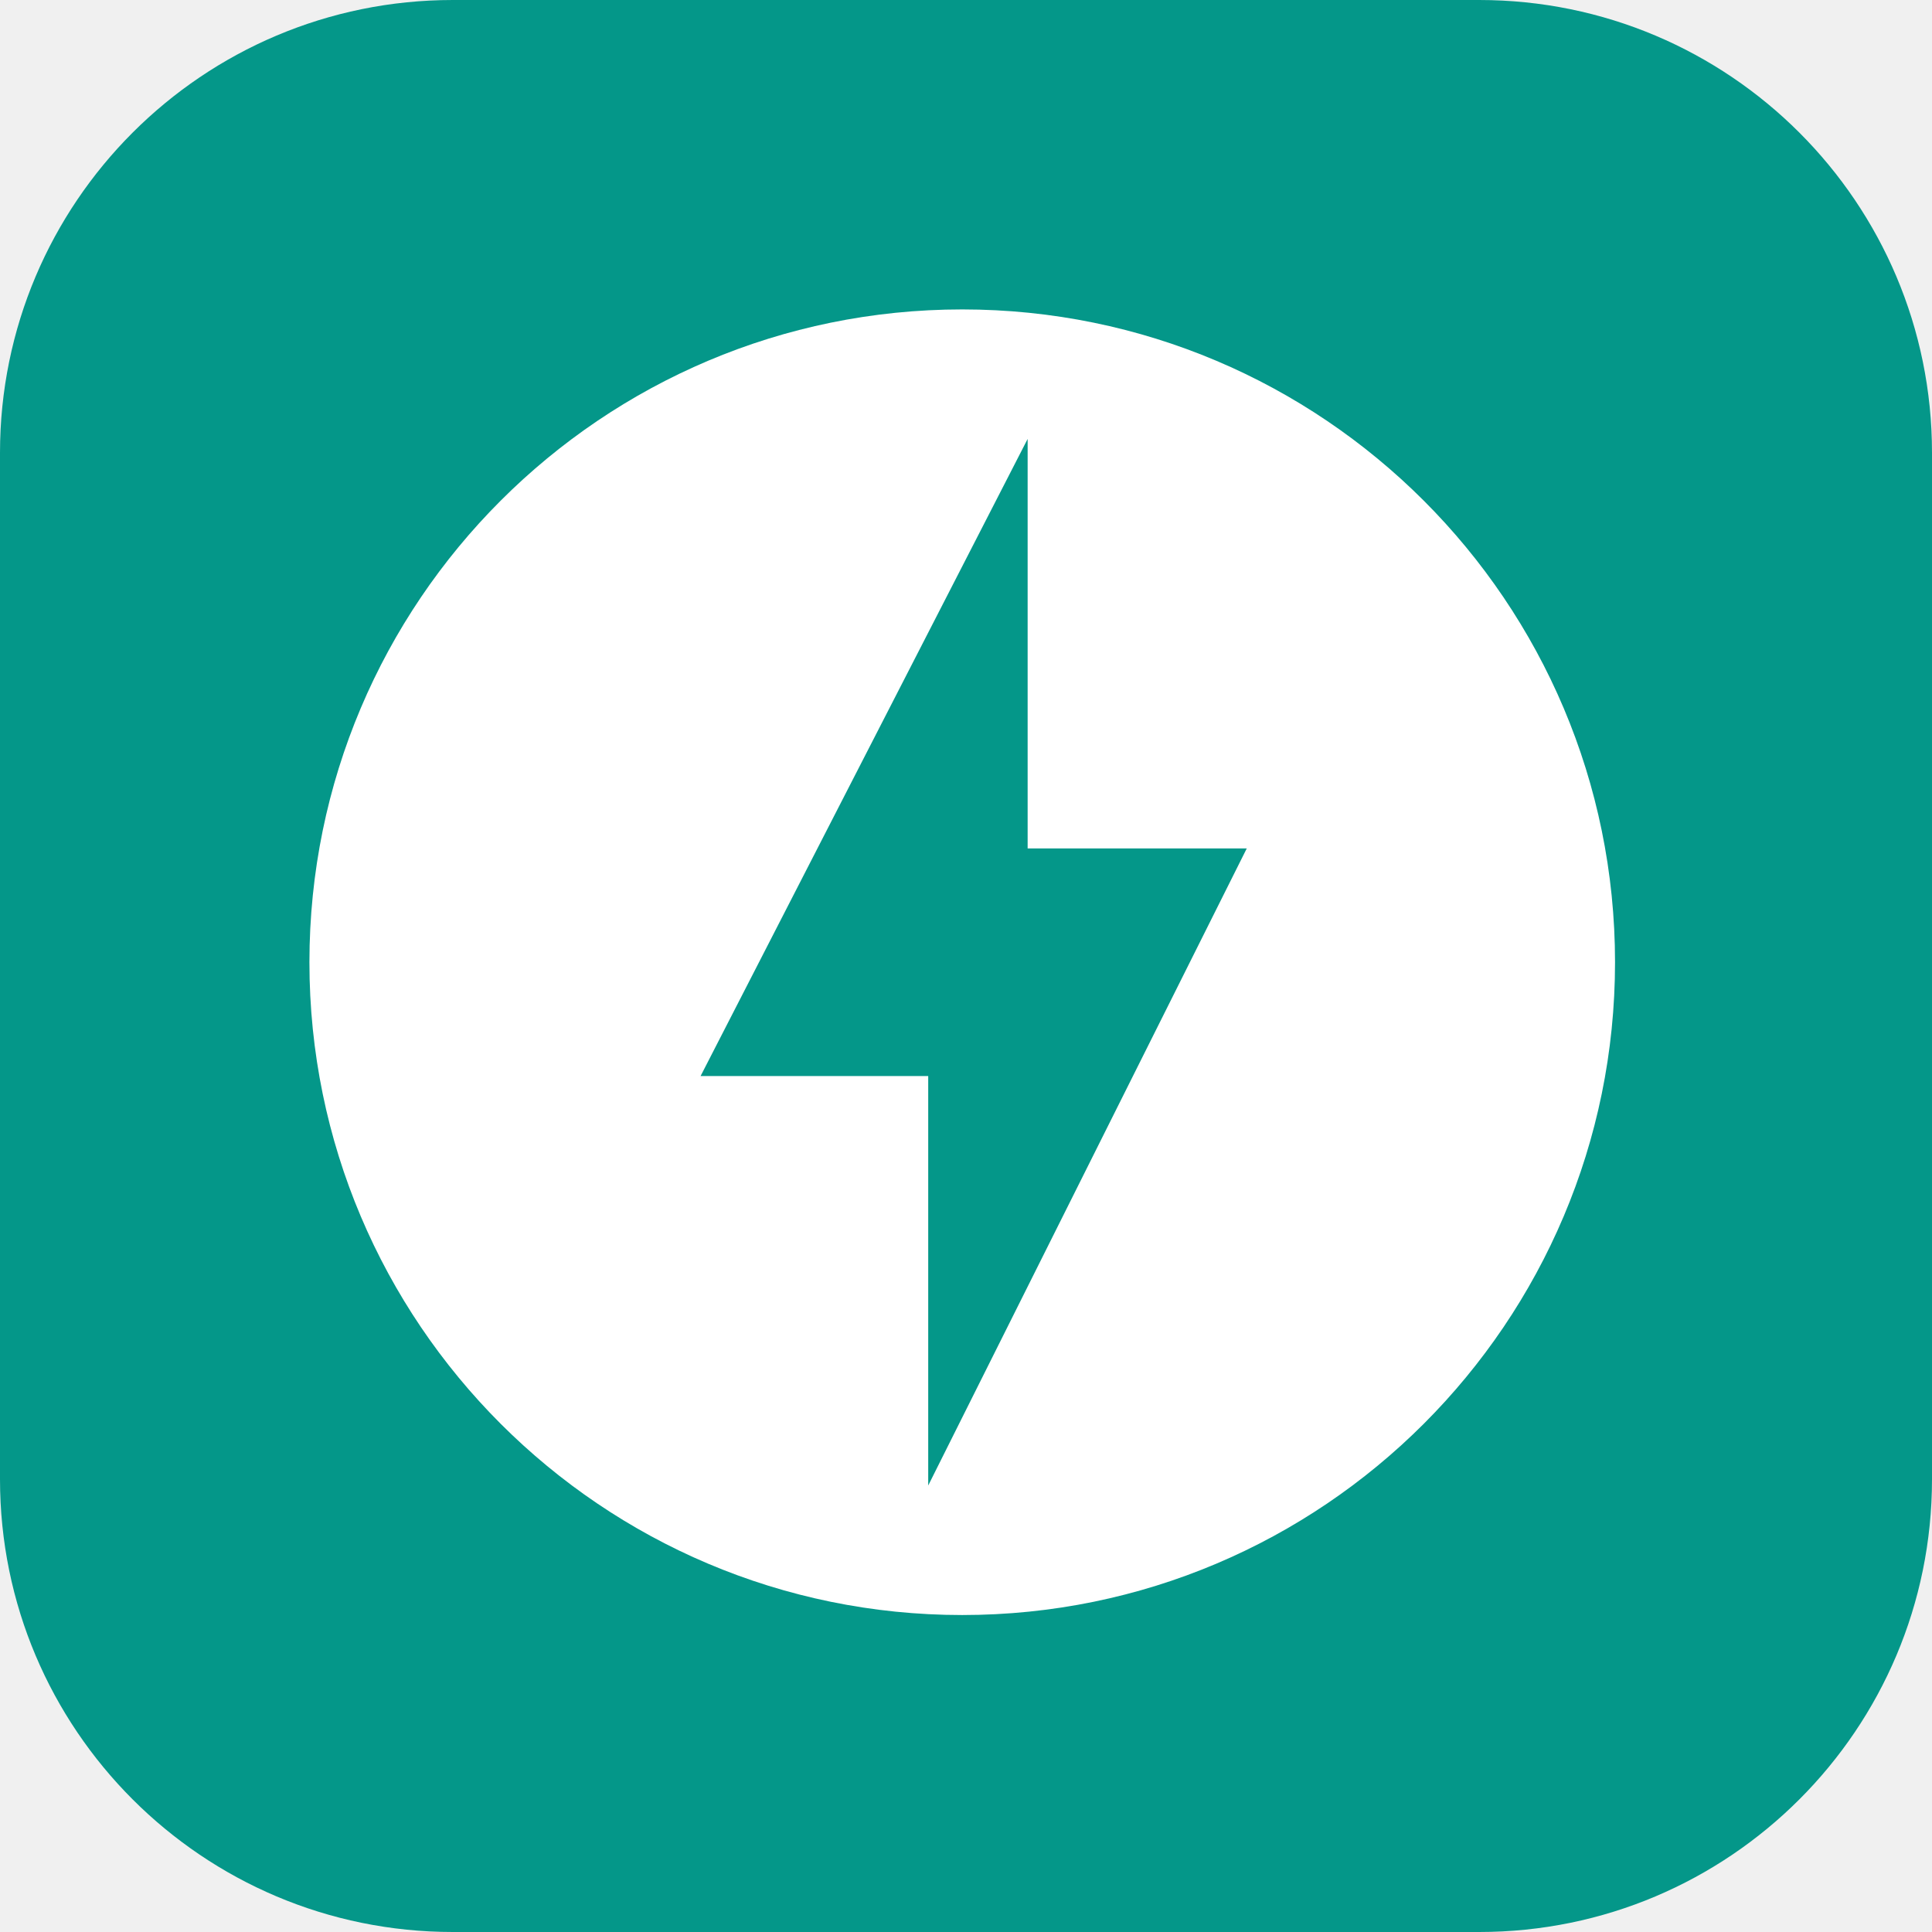
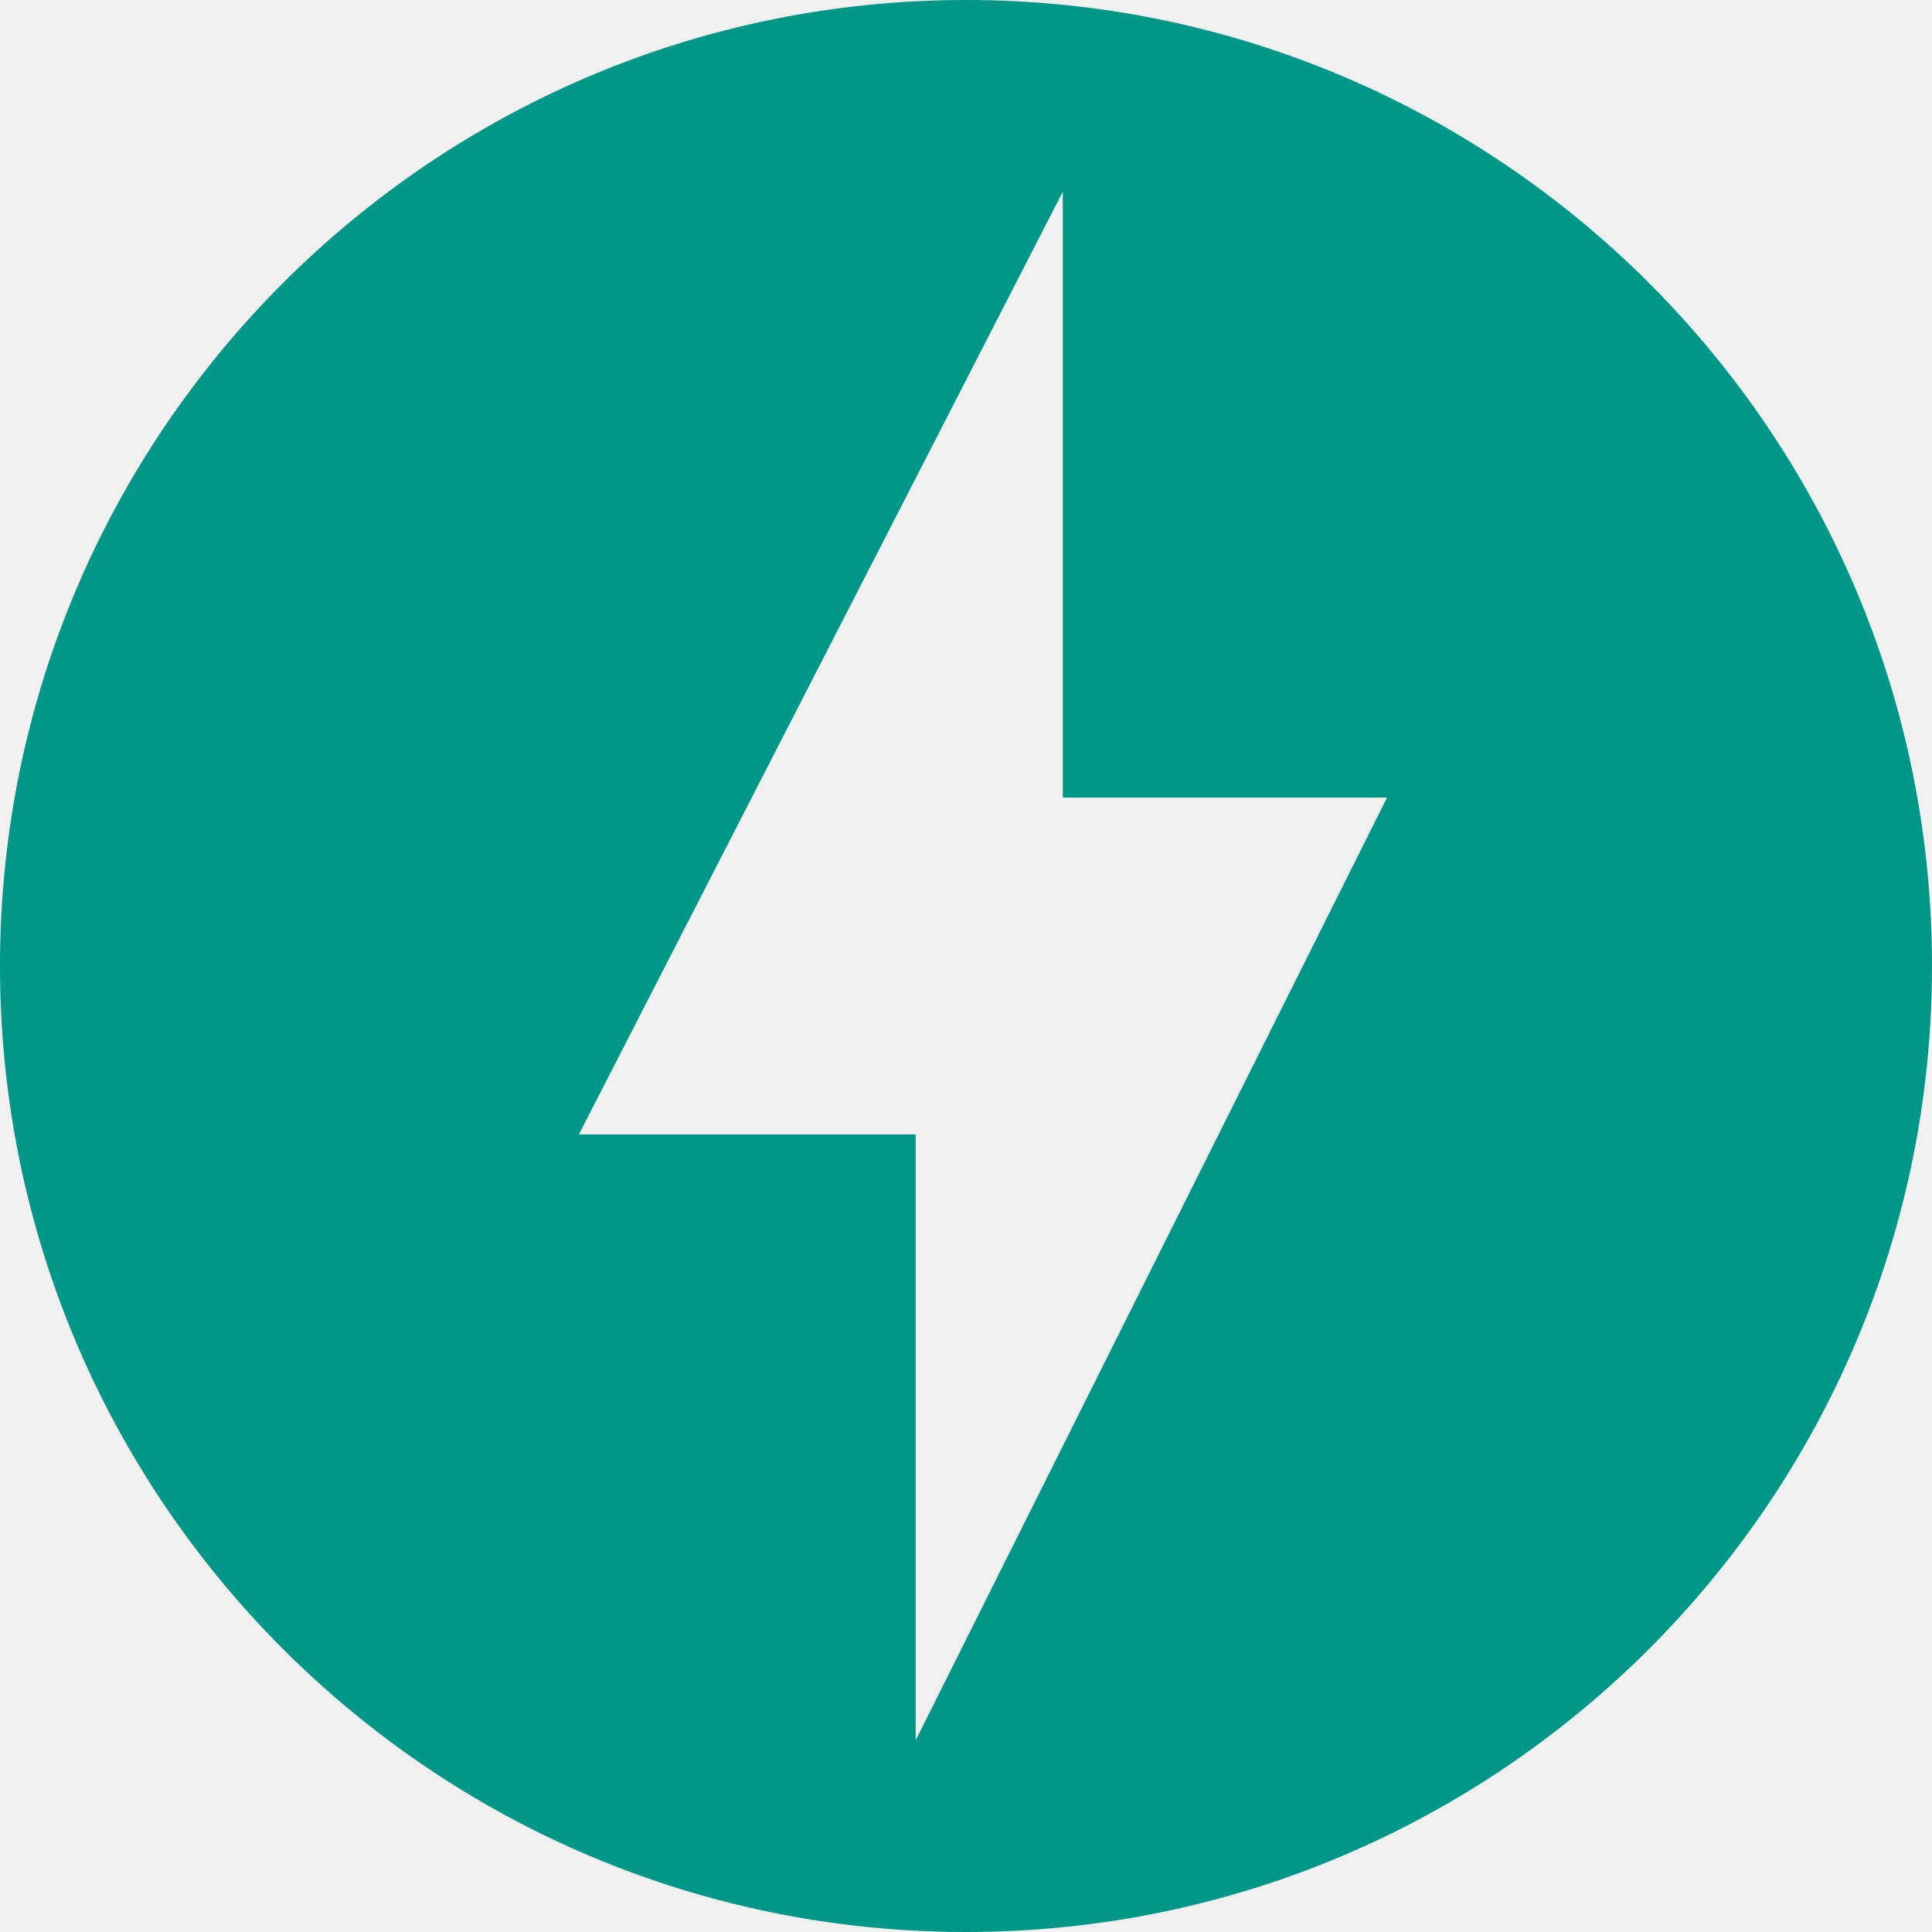
- <svg xmlns="http://www.w3.org/2000/svg" width="256" height="256" viewBox="0 0 256 256" fill="none">
-   <rect width="256" height="256" rx="60" fill="#049789" />
-   <path d="M127.5 41C79.743 41 41 79.743 41 127.5C41 175.257 79.743 214 127.5 214C175.257 214 214 175.257 214 127.5C214 79.743 175.257 41 127.5 41ZM122.993 196.839V142.581H92.831L136.167 58.161V112.419H165.203L122.993 196.839Z" fill="white" />
+ <svg xmlns="http://www.w3.org/2000/svg" width="48" height="48" viewBox="0 0 256 256">
+   <path fill="#009688" d="M128 0C57.33 0 0 57.33 0 128s57.33 128 128 128s128-57.33 128-128S198.67 0 128 0m-6.67 230.605v-80.288H76.699l64.128-124.922v80.288h42.966z" />
</svg>
